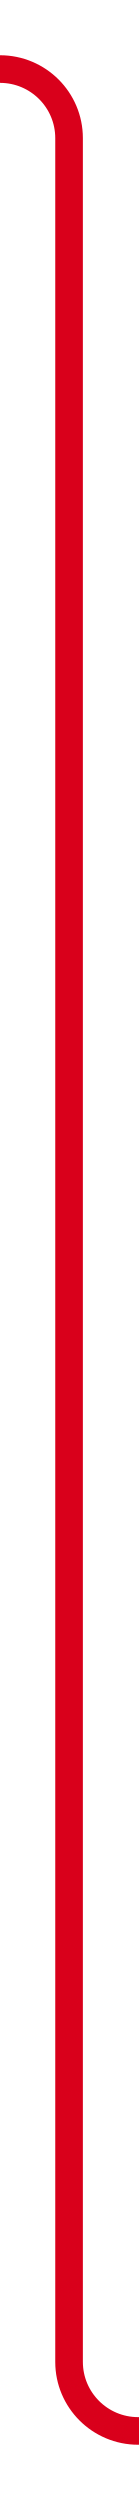
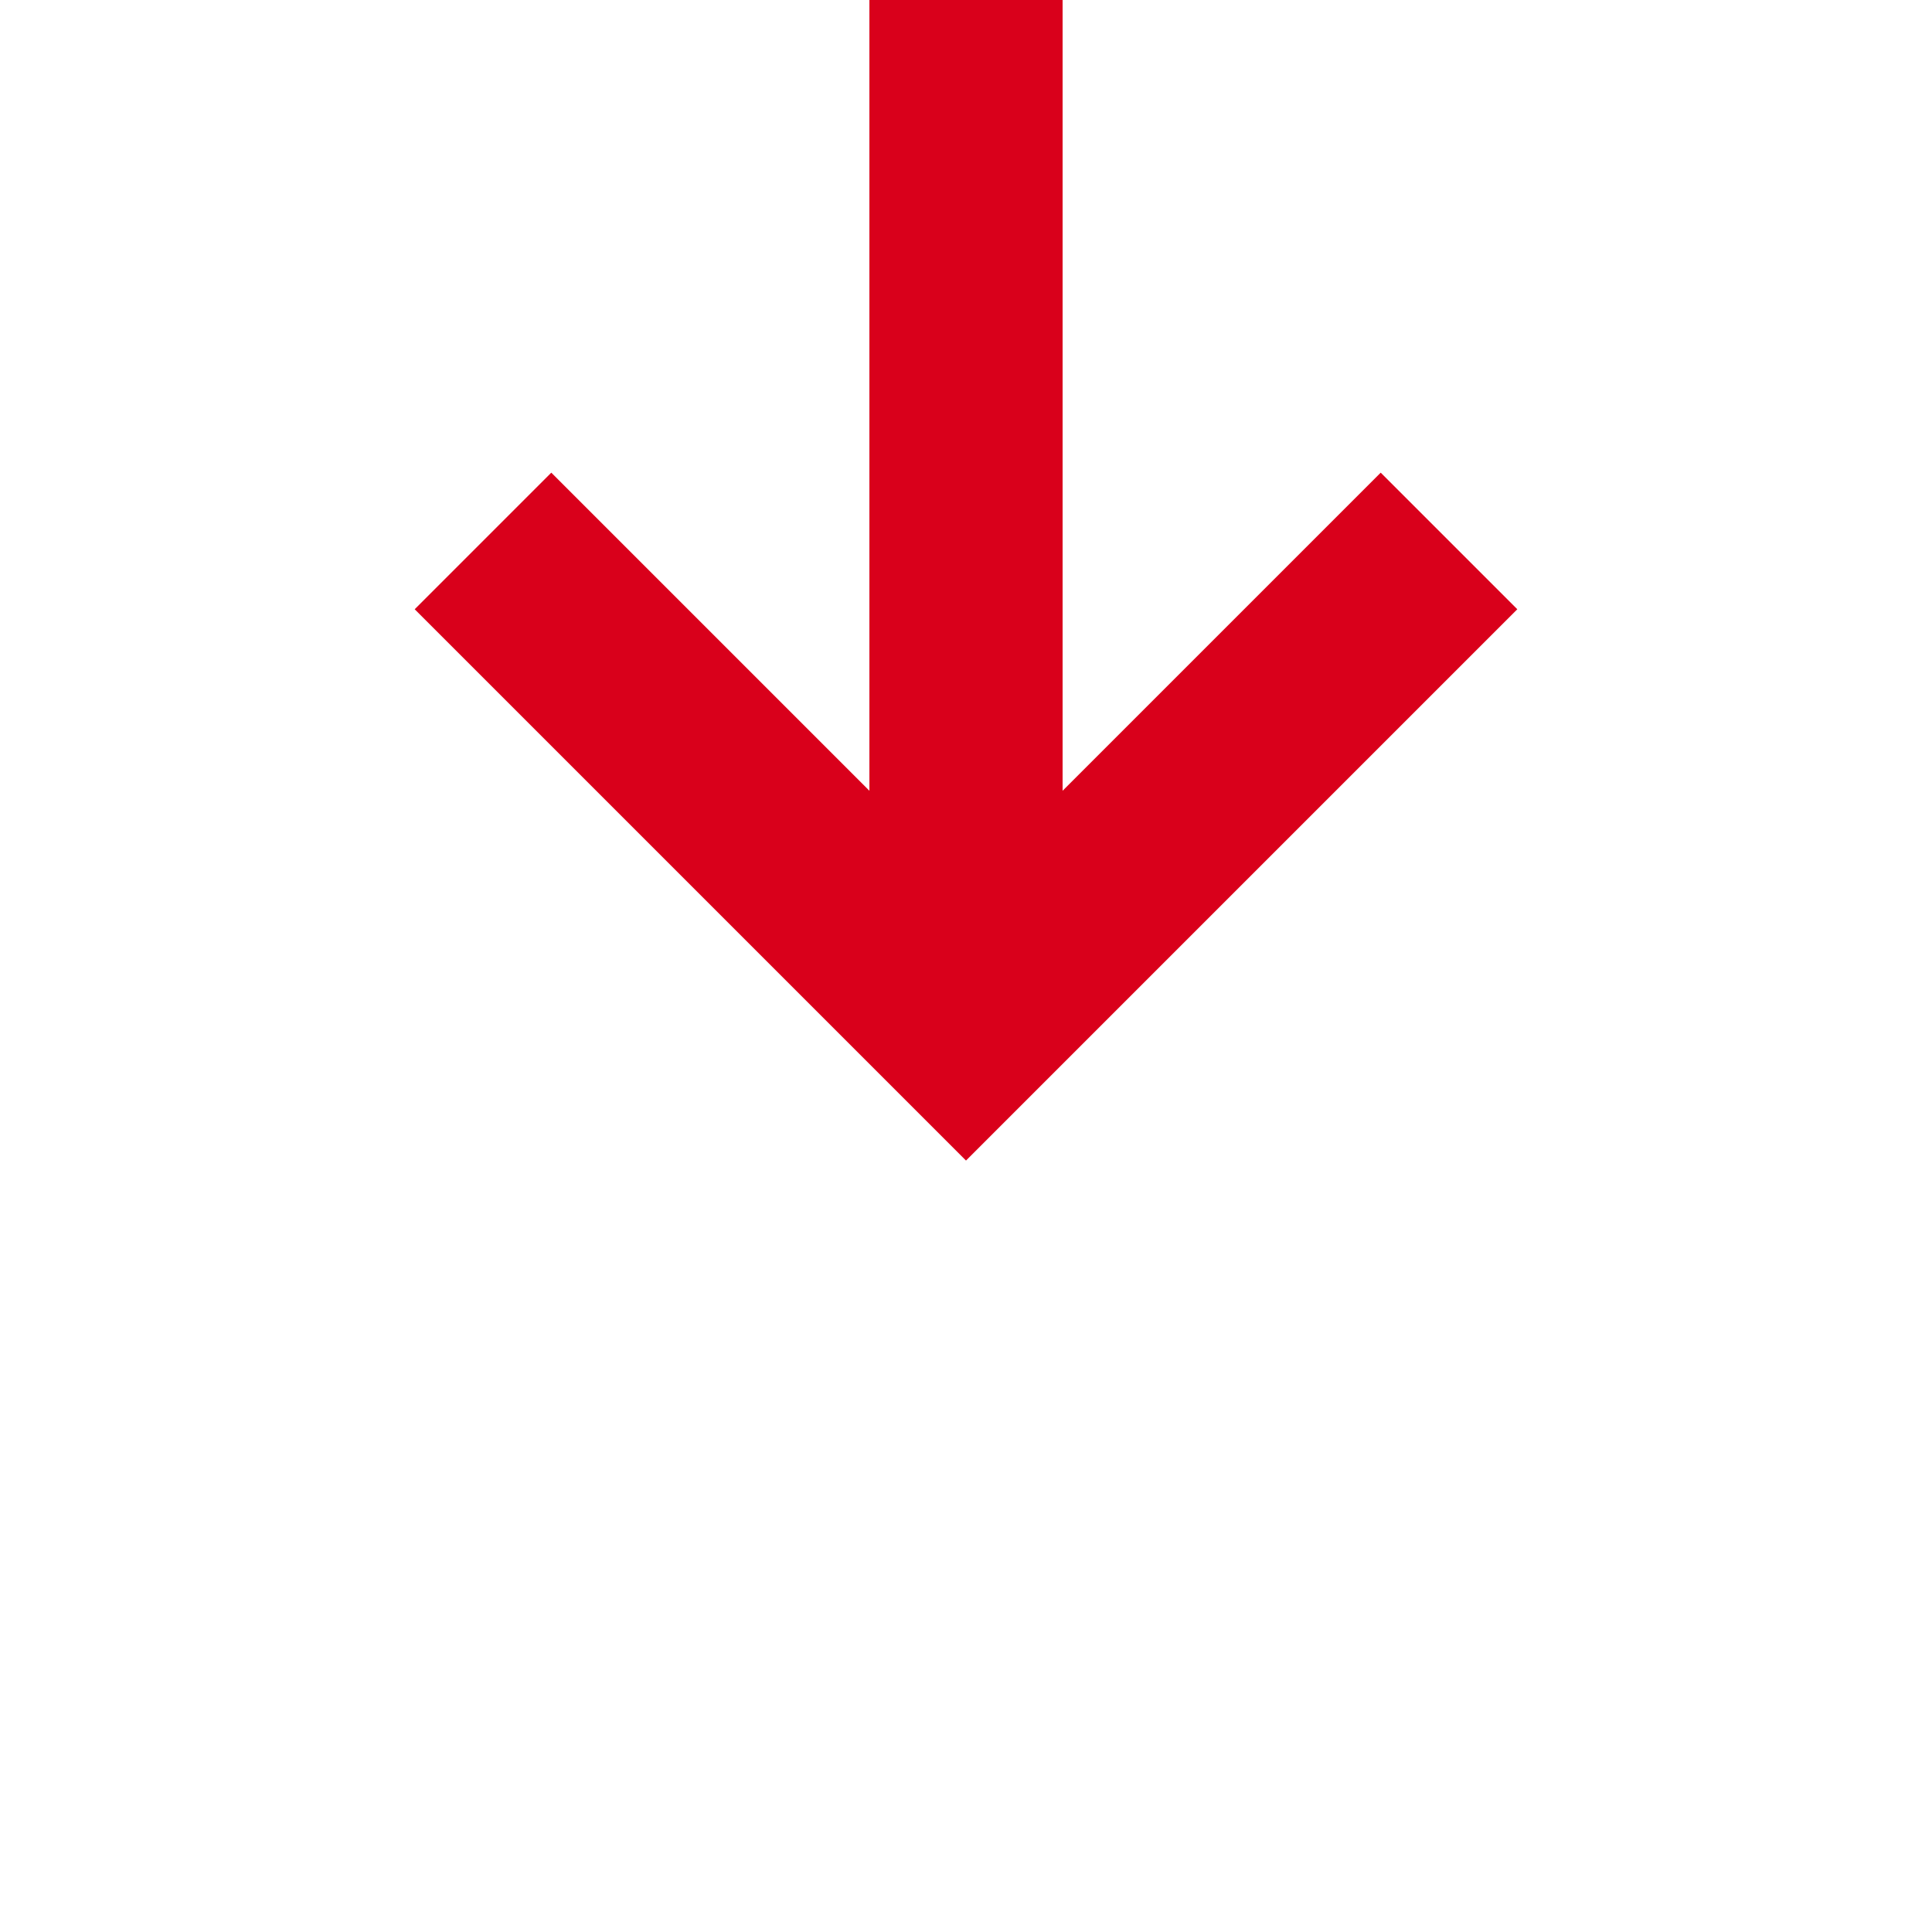
- <svg xmlns="http://www.w3.org/2000/svg" version="1.1" width="10px" height="181px" preserveAspectRatio="xMidYMin meet" viewBox="1408 284 8 181">
-   <path d="M 410 289  L 1407 289  A 5 5 0 0 1 1412 294 L 1412 455  A 5 5 0 0 0 1417 460 L 1431 460  " stroke-width="2" stroke-dasharray="0" stroke="rgba(217, 0, 27, 1)" fill="none" class="stroke" />
-   <path d="M 1425.893 455.707  L 1430.186 460  L 1425.893 464.293  L 1427.307 465.707  L 1432.307 460.707  L 1433.014 460  L 1432.307 459.293  L 1427.307 454.293  L 1425.893 455.707  Z " fill-rule="nonzero" fill="rgba(217, 0, 27, 1)" stroke="none" class="fill" />
+ <svg xmlns="http://www.w3.org/2000/svg" version="1.1" width="20px" height="20px" preserveAspectRatio="xMinYMid meet" viewBox="2032 856 20 18">
+   <path d="M 2042 694  L 2042 865  " stroke-width="2" stroke-dasharray="0" stroke="rgba(217, 0, 27, 1)" fill="none" class="stroke" />
+   <path d="M 2046.293 859.893  L 2042 864.186  L 2037.707 859.893  L 2036.293 861.307  L 2041.293 866.307  L 2042 867.014  L 2042.707 866.307  L 2047.707 861.307  L 2046.293 859.893  Z " fill-rule="nonzero" fill="rgba(217, 0, 27, 1)" stroke="none" class="fill" />
</svg>
